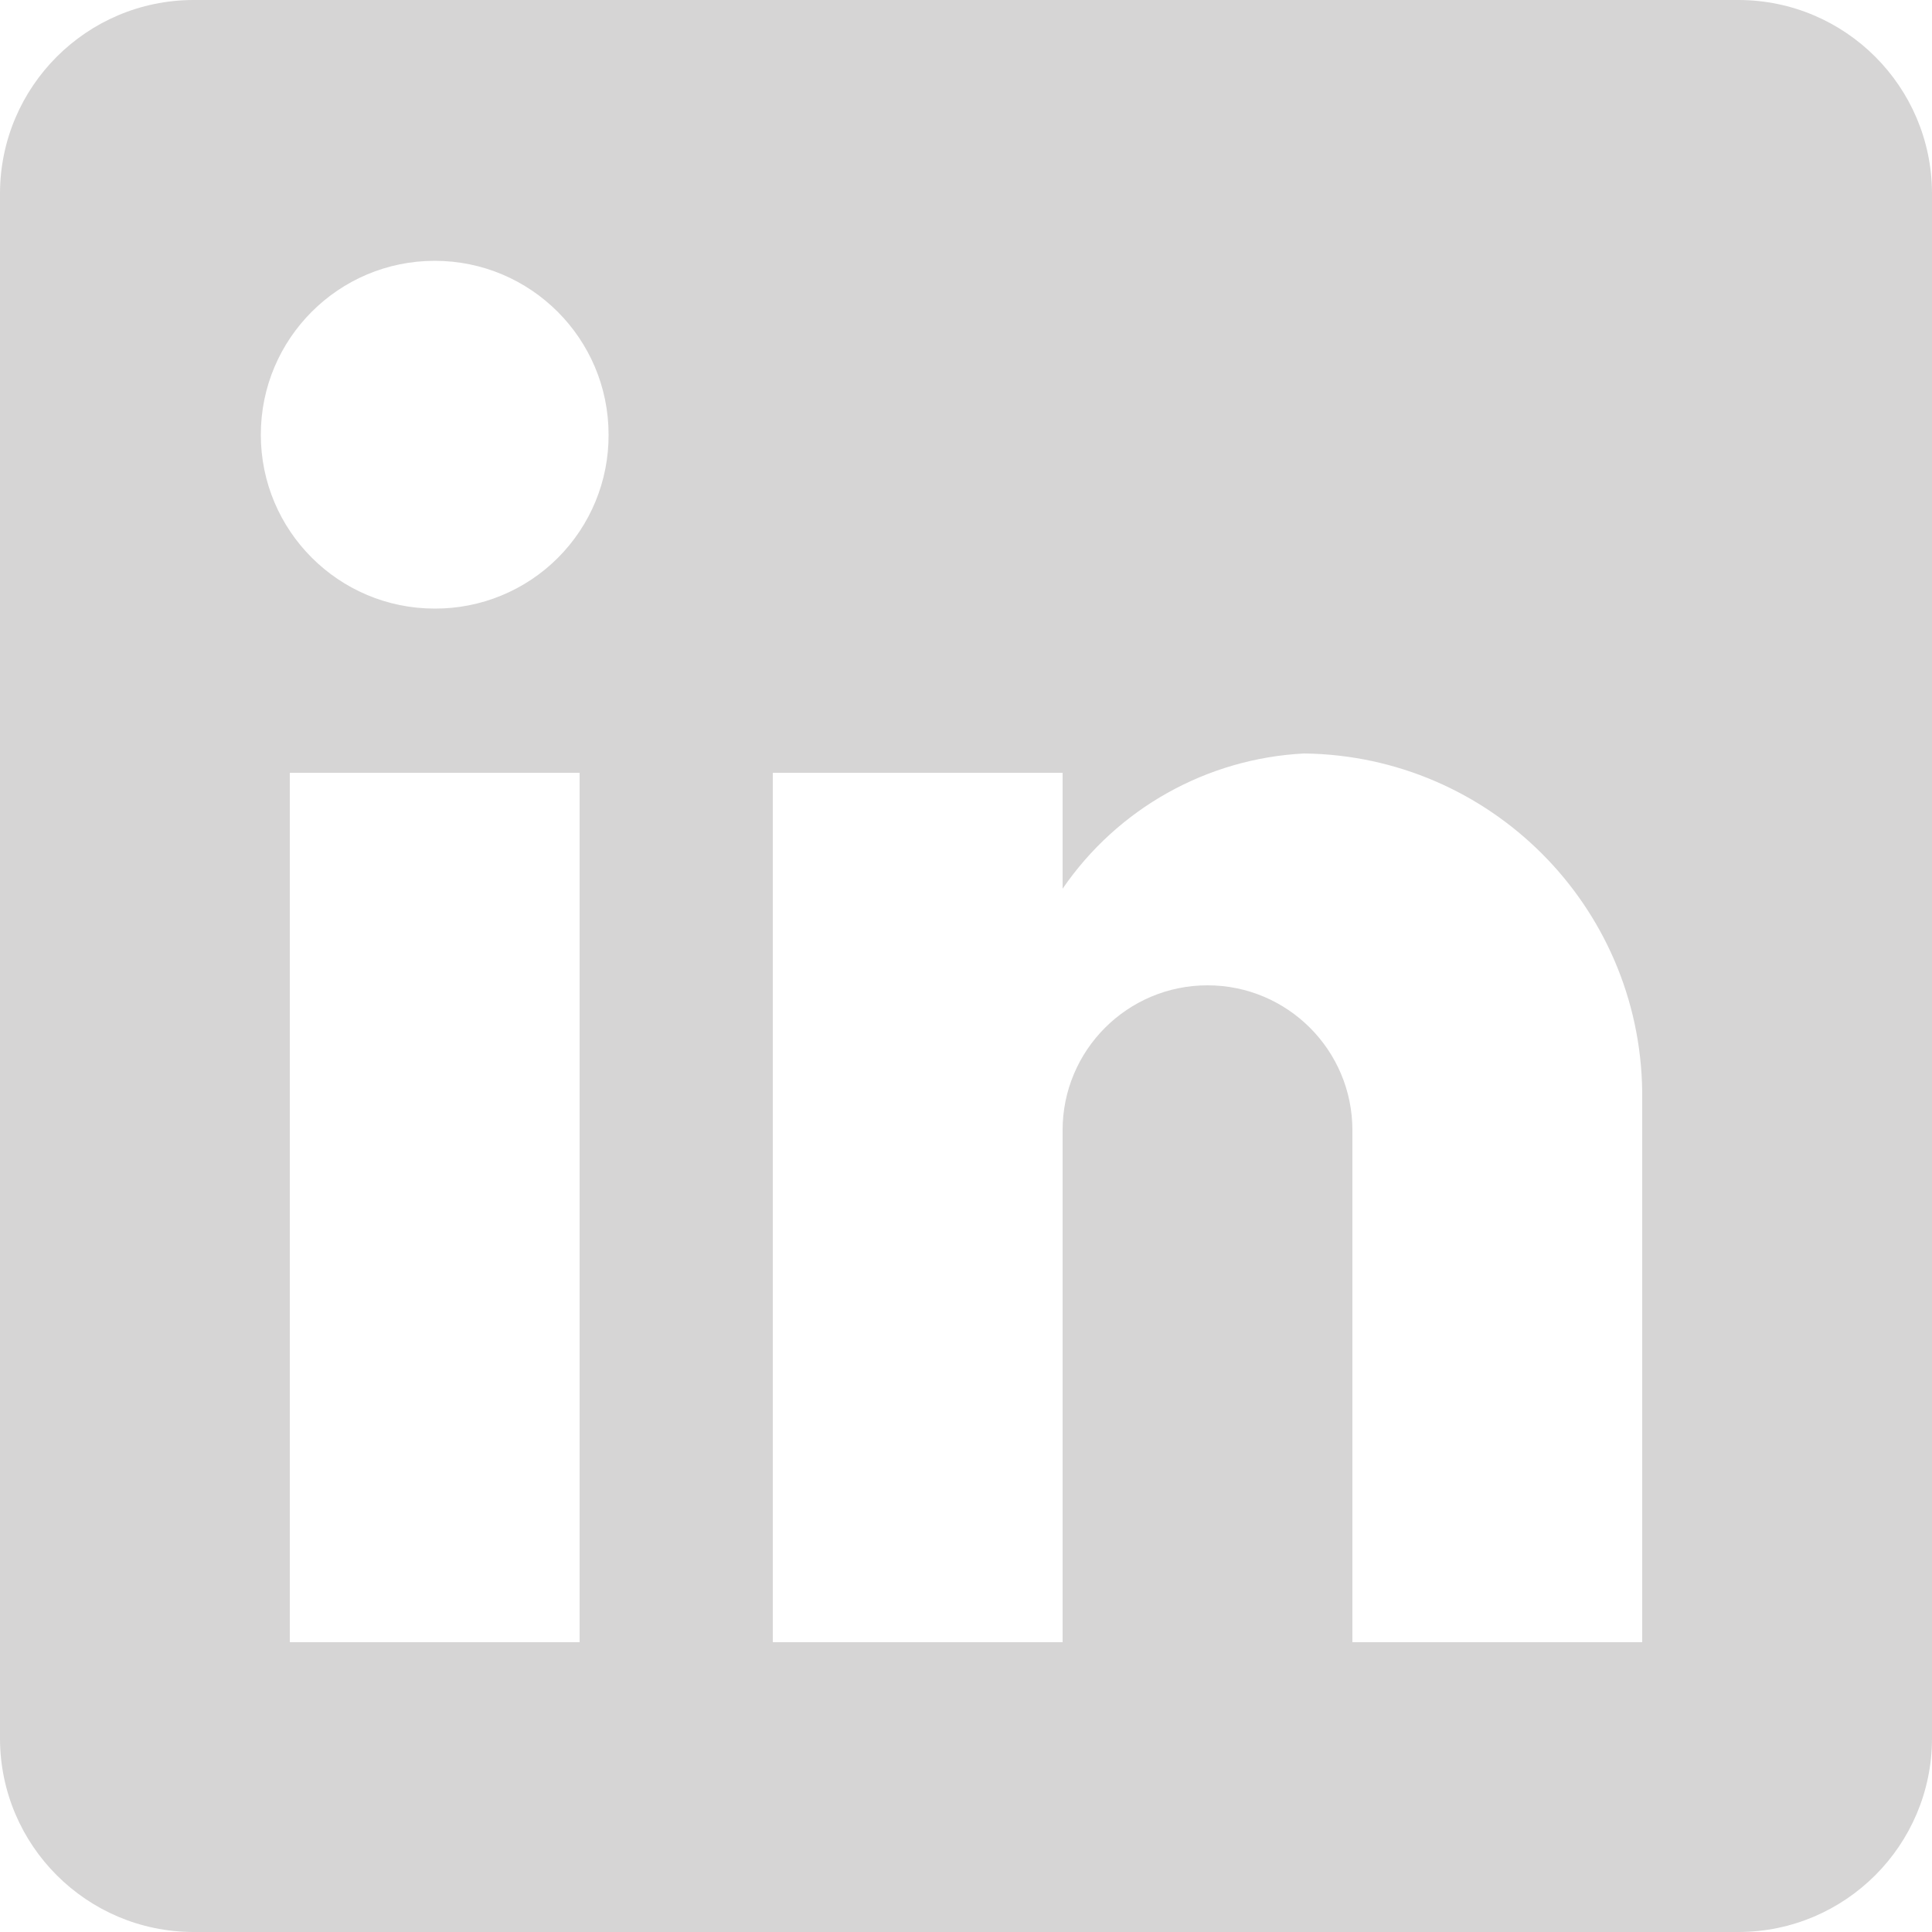
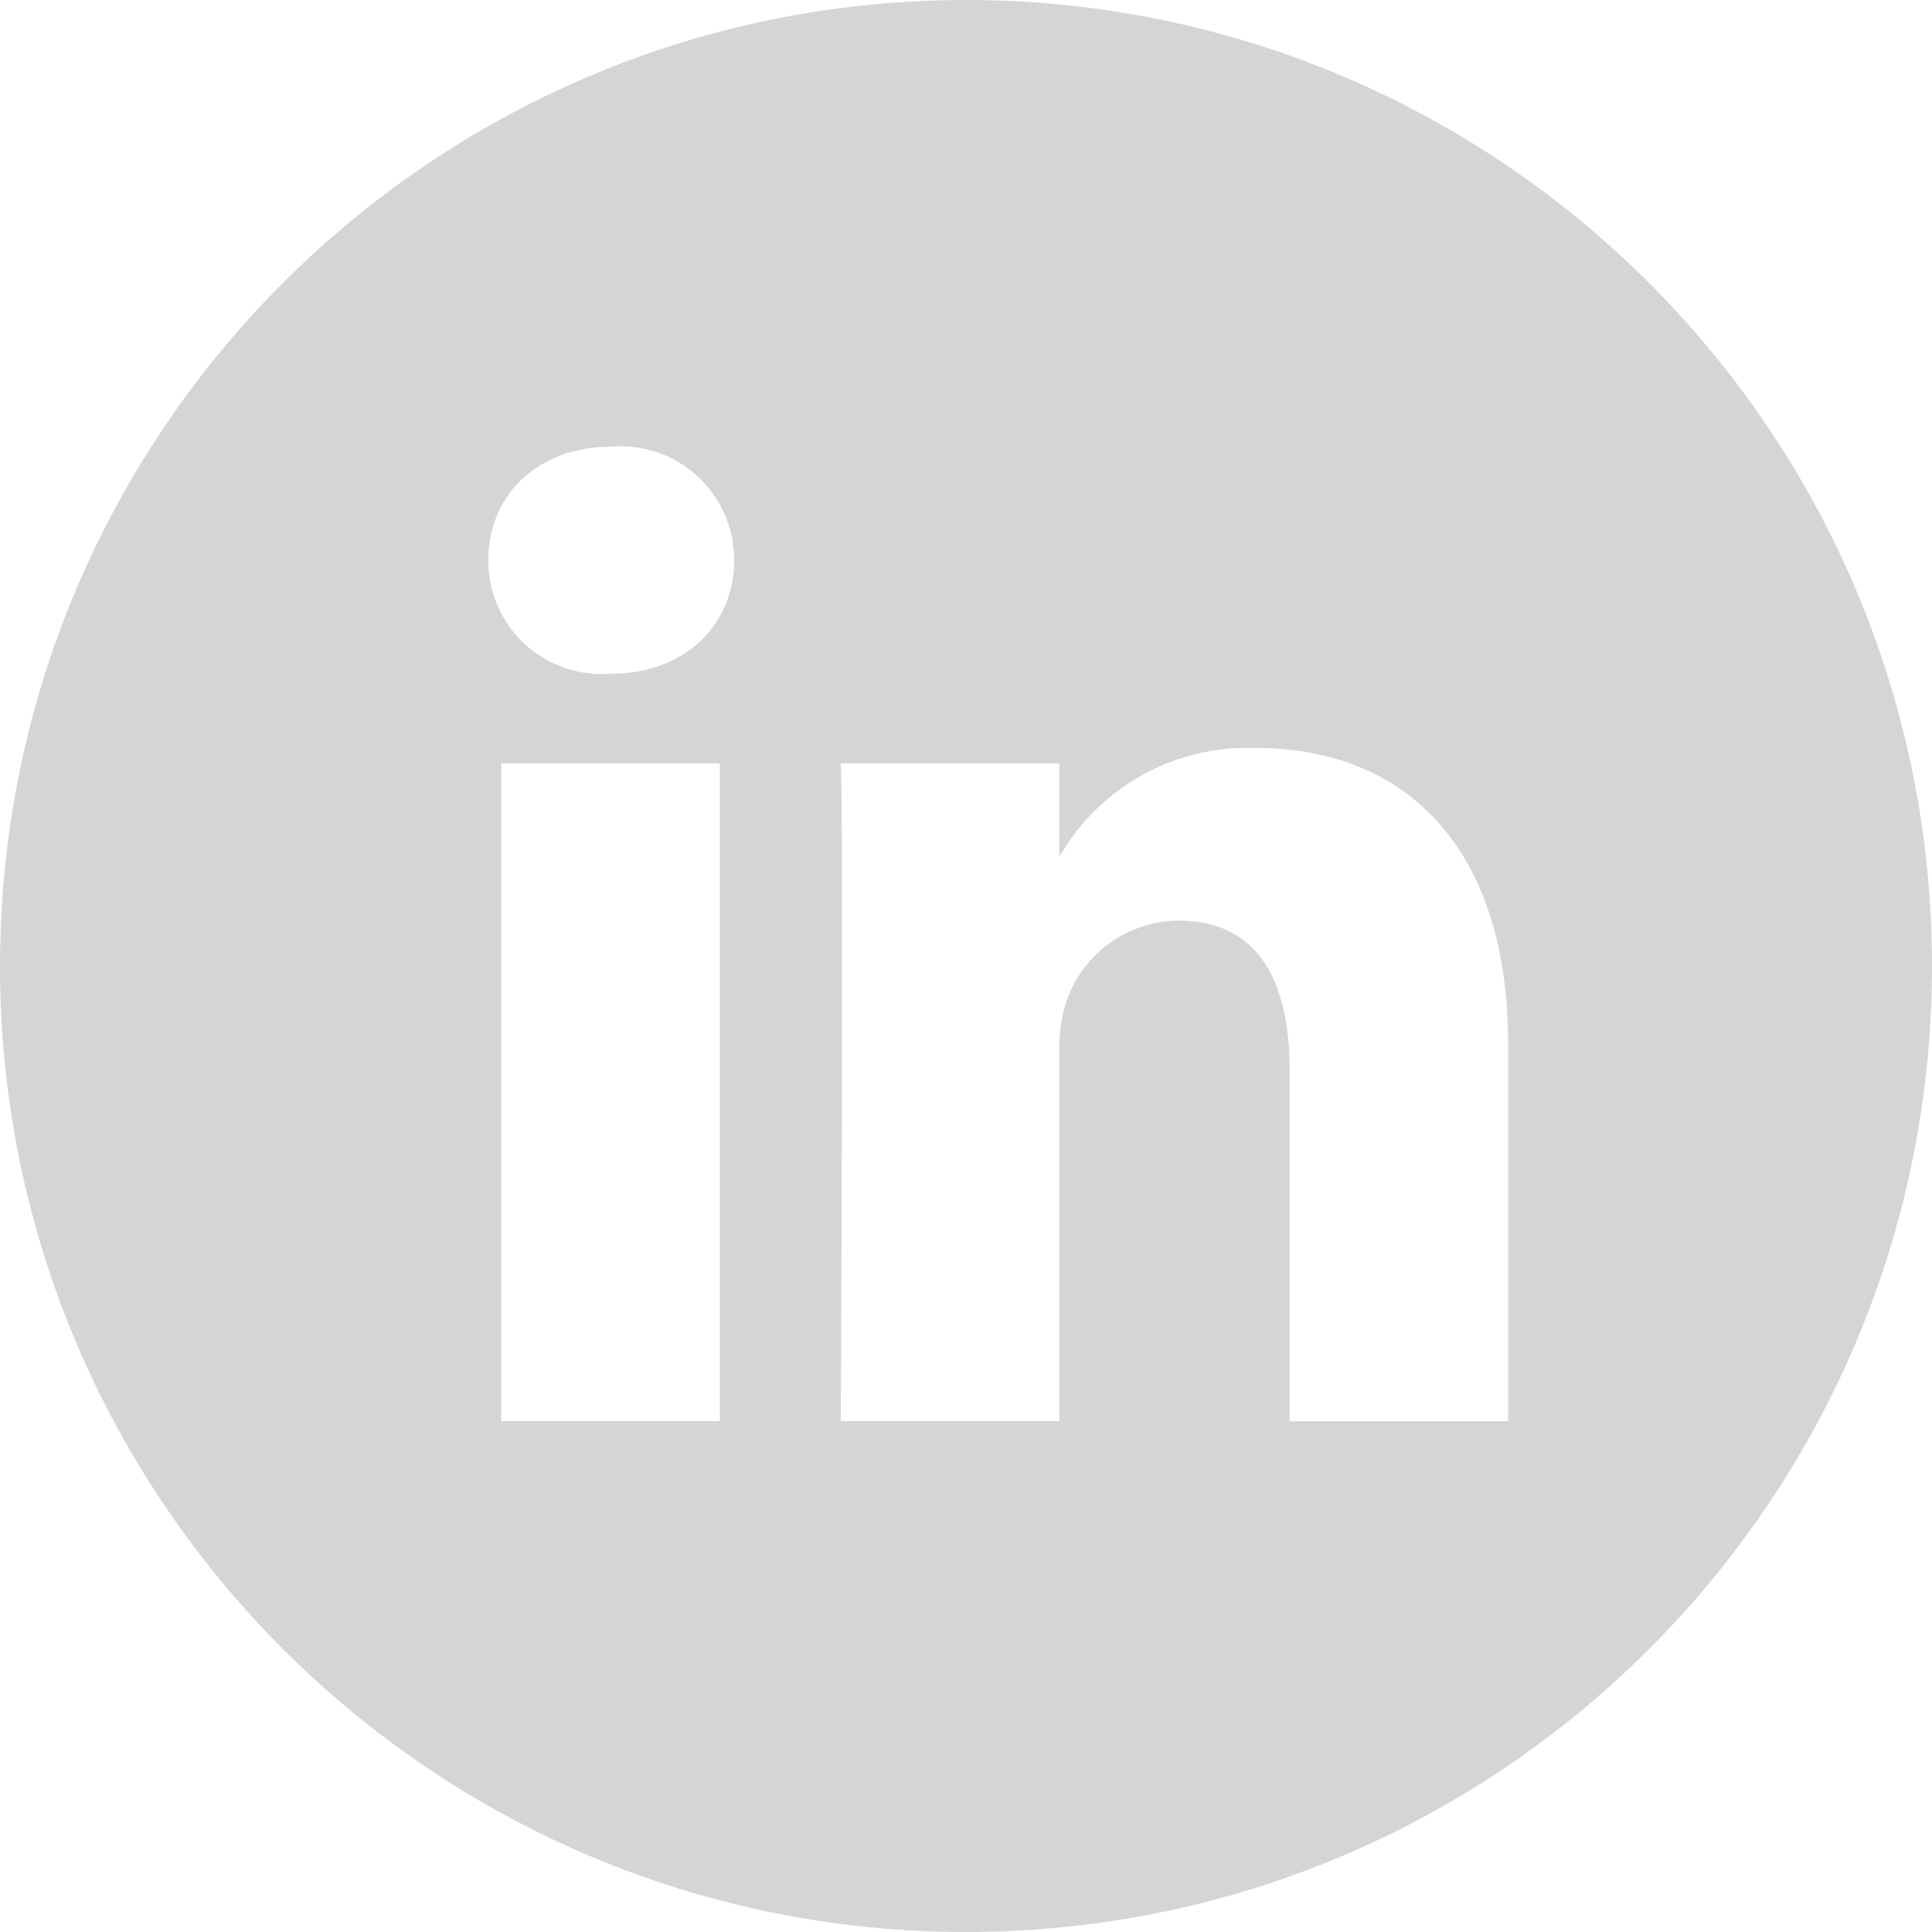
- <svg xmlns="http://www.w3.org/2000/svg" id="_61109" data-name="61109" width="59" height="59" viewBox="0 0 59 59">
-   <g id="post-linkedin" transform="translate(0 0)">
-     <path id="Path_72" data-name="Path 72" d="M53.1,0H5.9A5.917,5.917,0,0,0,0,5.9V53.1A5.917,5.917,0,0,0,5.9,59H53.1A5.917,5.917,0,0,0,59,53.1V5.9A5.917,5.917,0,0,0,53.1,0ZM17.7,50.15H8.85V23.6H17.7ZM13.275,18.585a5.31,5.31,0,1,1,5.31-5.31A5.288,5.288,0,0,1,13.275,18.585ZM50.15,50.15H41.3V34.515a4.425,4.425,0,1,0-8.85,0V50.15H23.6V23.6h8.85v3.54a9.529,9.529,0,0,1,7.375-4.13A10.452,10.452,0,0,1,50.15,33.335Z" transform="translate(0 0)" fill="#d6d5d5" />
-   </g>
+ <svg xmlns="http://www.w3.org/2000/svg" width="80" height="80" viewBox="0 0 80 80">
+   <path id="linkedin" d="M66.449,62.849V47.233c0-8.367-4.467-12.26-10.421-12.26a8.985,8.985,0,0,0-8.159,4.5V35.613H38.816c.12,2.556,0,27.236,0,27.236h9.053V47.639a6.174,6.174,0,0,1,.3-2.207,4.952,4.952,0,0,1,4.643-3.311c3.277,0,4.587,2.5,4.587,6.157V62.851h9.052ZM29.279,31.9c3.156,0,5.123-2.093,5.123-4.708a4.705,4.705,0,0,0-5.063-4.7c-3.1,0-5.121,2.032-5.121,4.7a4.689,4.689,0,0,0,5,4.708ZM44,84A40,40,0,1,1,84,44,40,40,0,0,1,44,84ZM33.805,62.849V35.613H24.753V62.849Z" transform="translate(-4 -4)" fill="#d6d5d5" fill-rule="evenodd" />
</svg>
